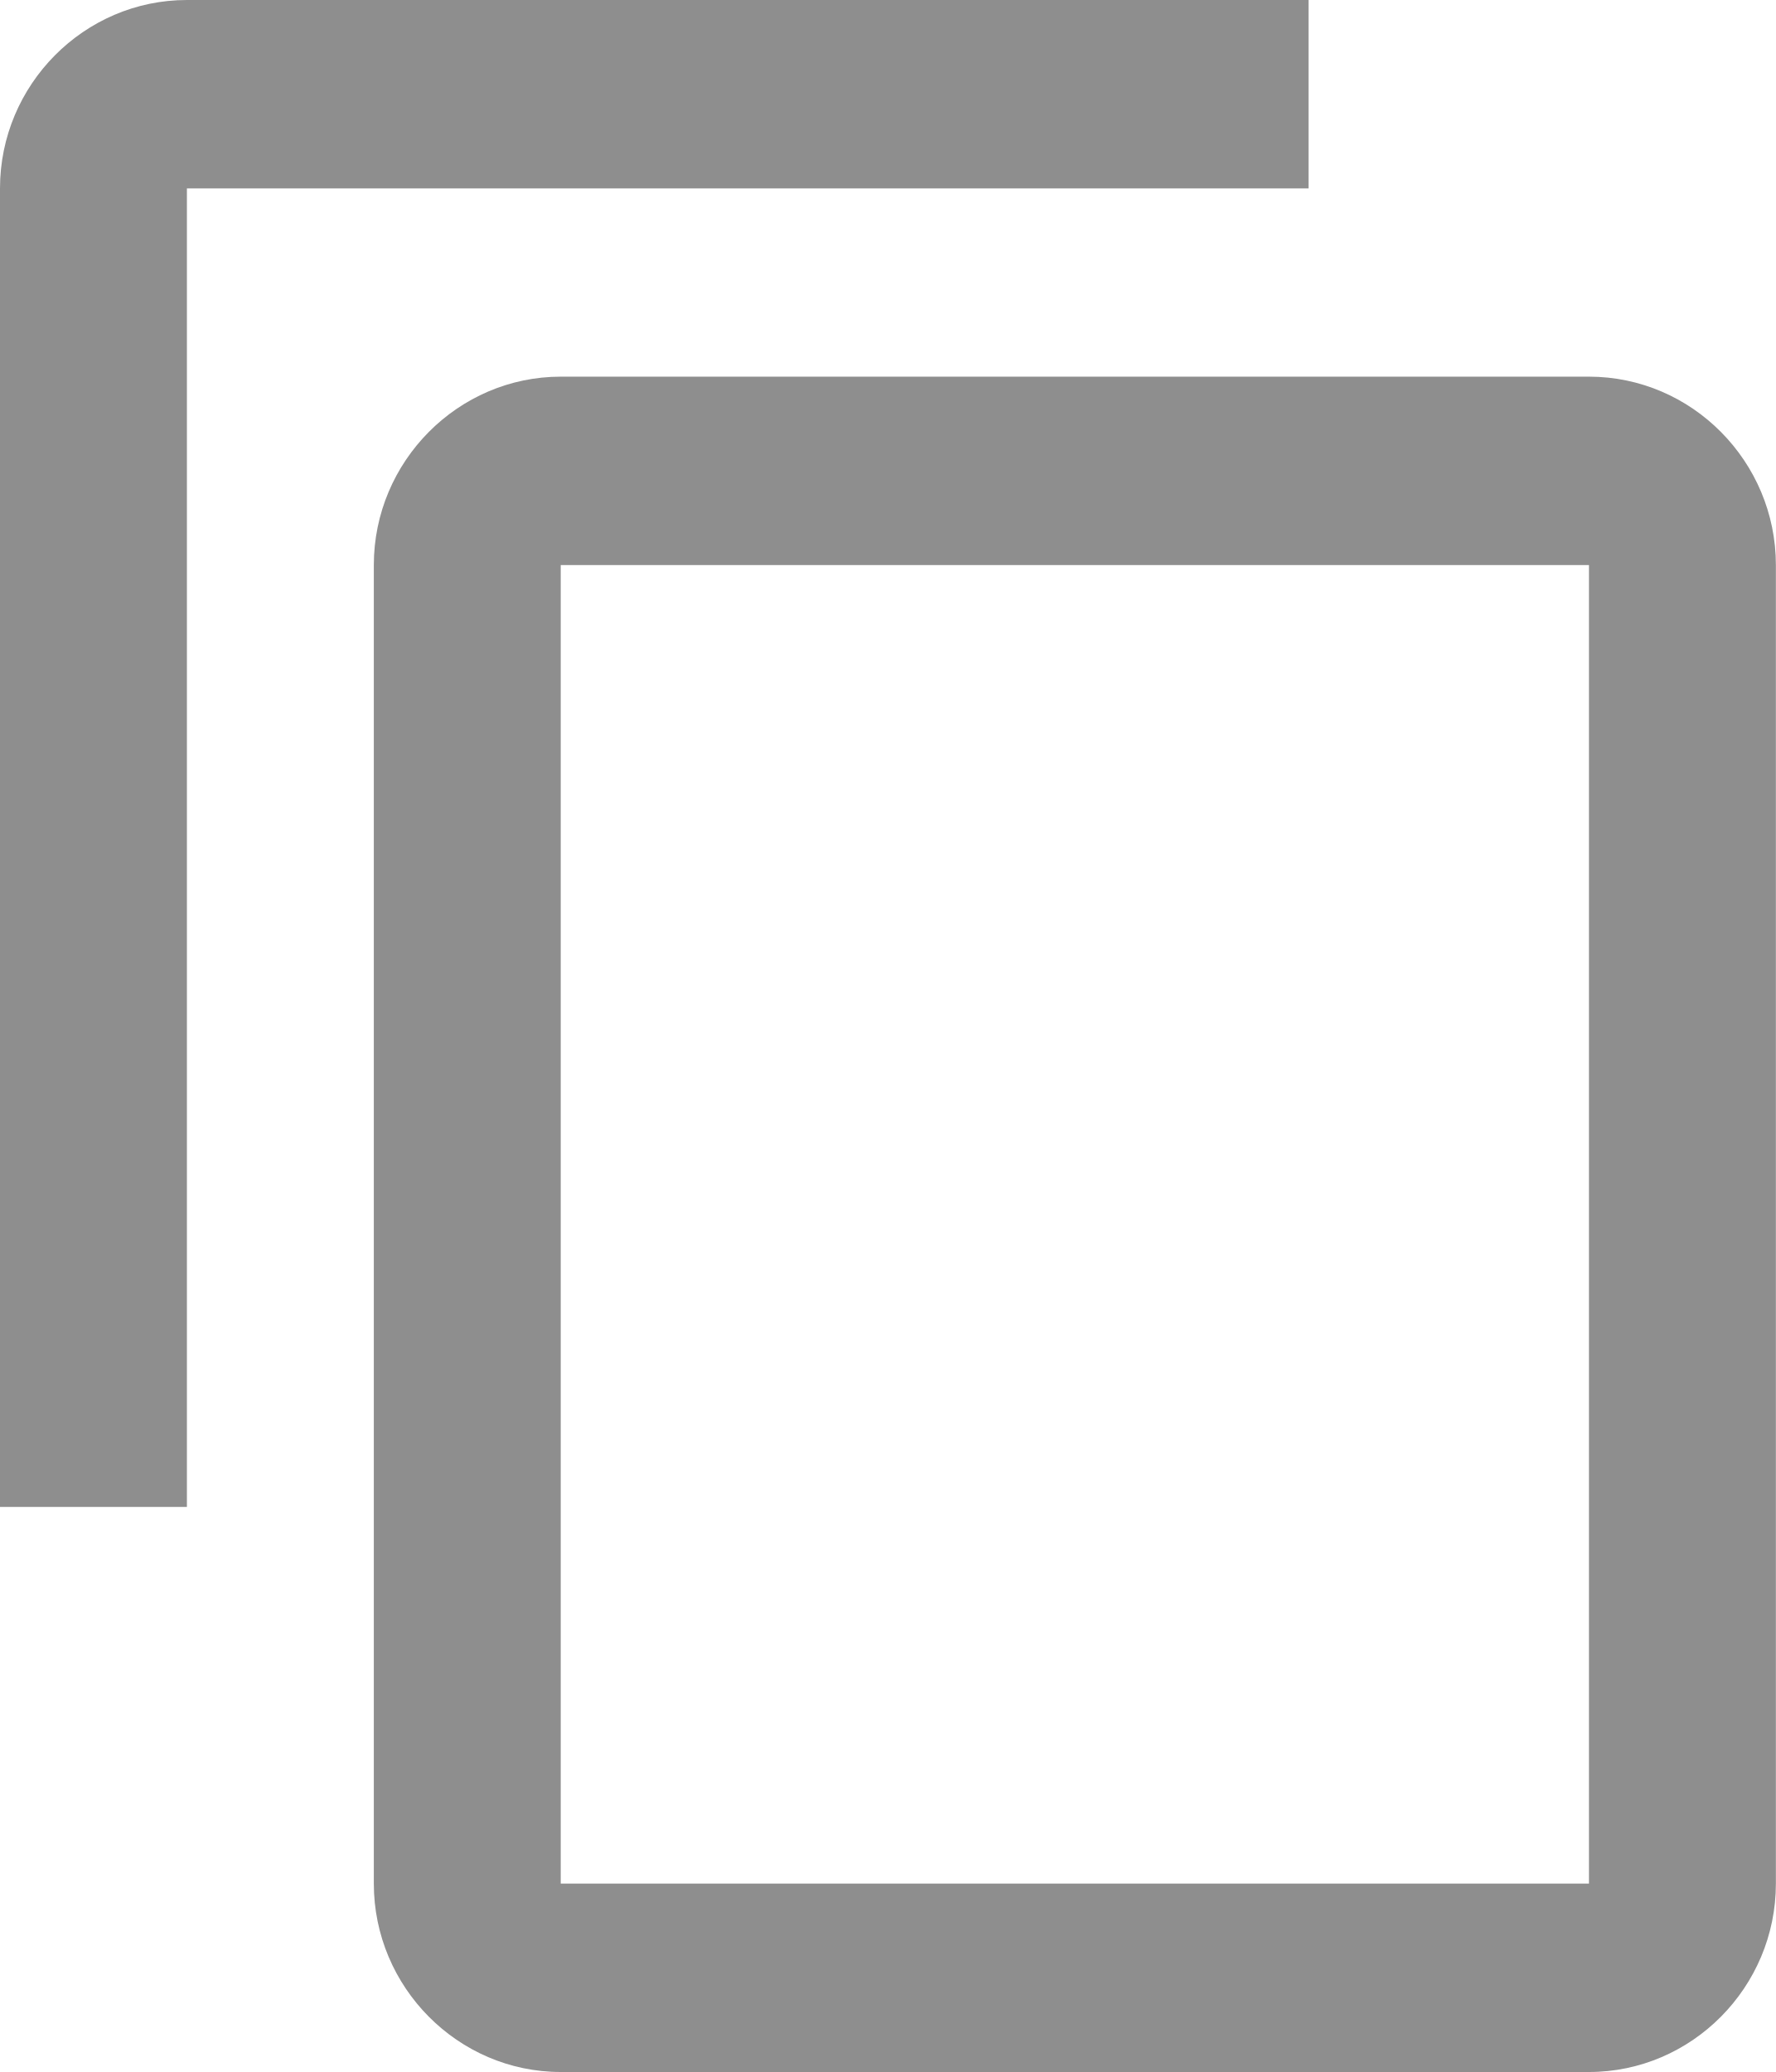
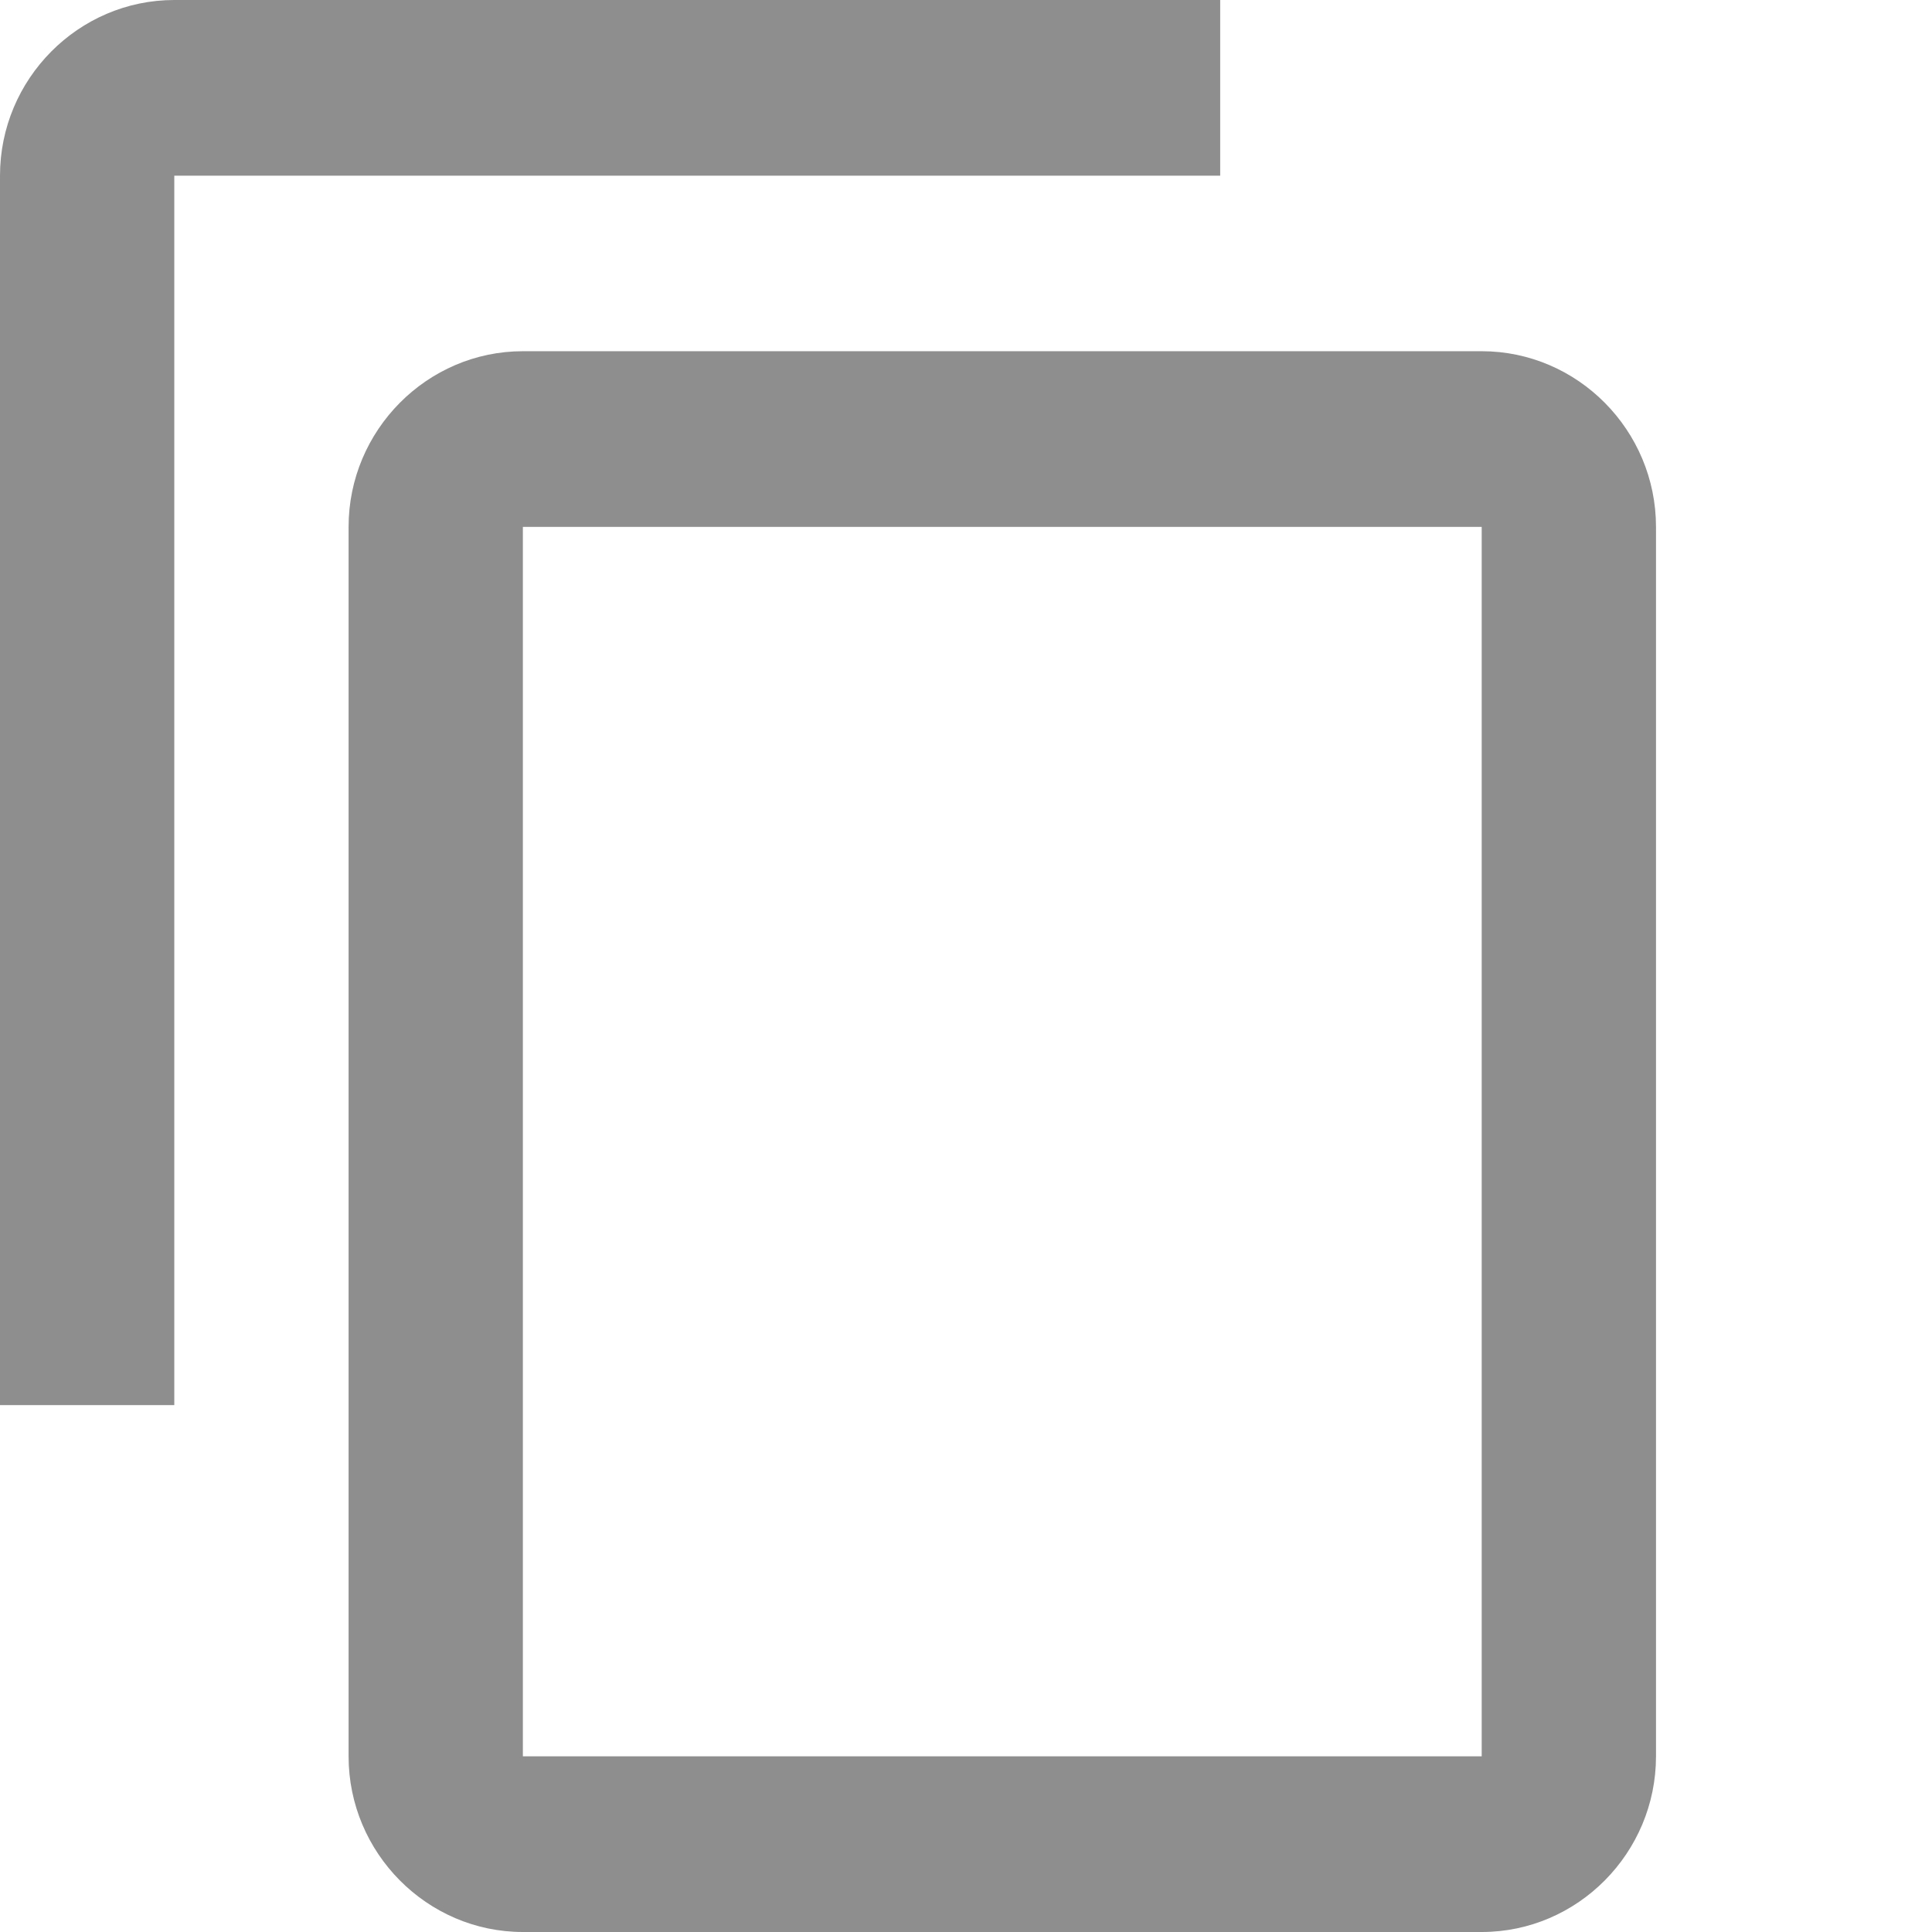
- <svg xmlns="http://www.w3.org/2000/svg" width="12" height="14" viewBox="0 0 12 14" fill="none">
+ <svg xmlns="http://www.w3.org/2000/svg" width="14" height="14" viewBox="0 0 14 14" fill="none">
  <path d="M10.737 12.727H3.789V3.818H10.737V12.727ZM10.737 2.545H3.789C3.095 2.545 2.526 3.118 2.526 3.818V12.727C2.526 13.427 3.095 14 3.789 14H10.737C11.432 14 12 13.427 12 12.727V3.818C12 3.118 11.432 2.545 10.737 2.545ZM8.842 0H1.263C0.568 0 0 0.573 0 1.273V10.182H1.263V1.273H8.842V0Z" fill="#8E8E8E" />
</svg>
